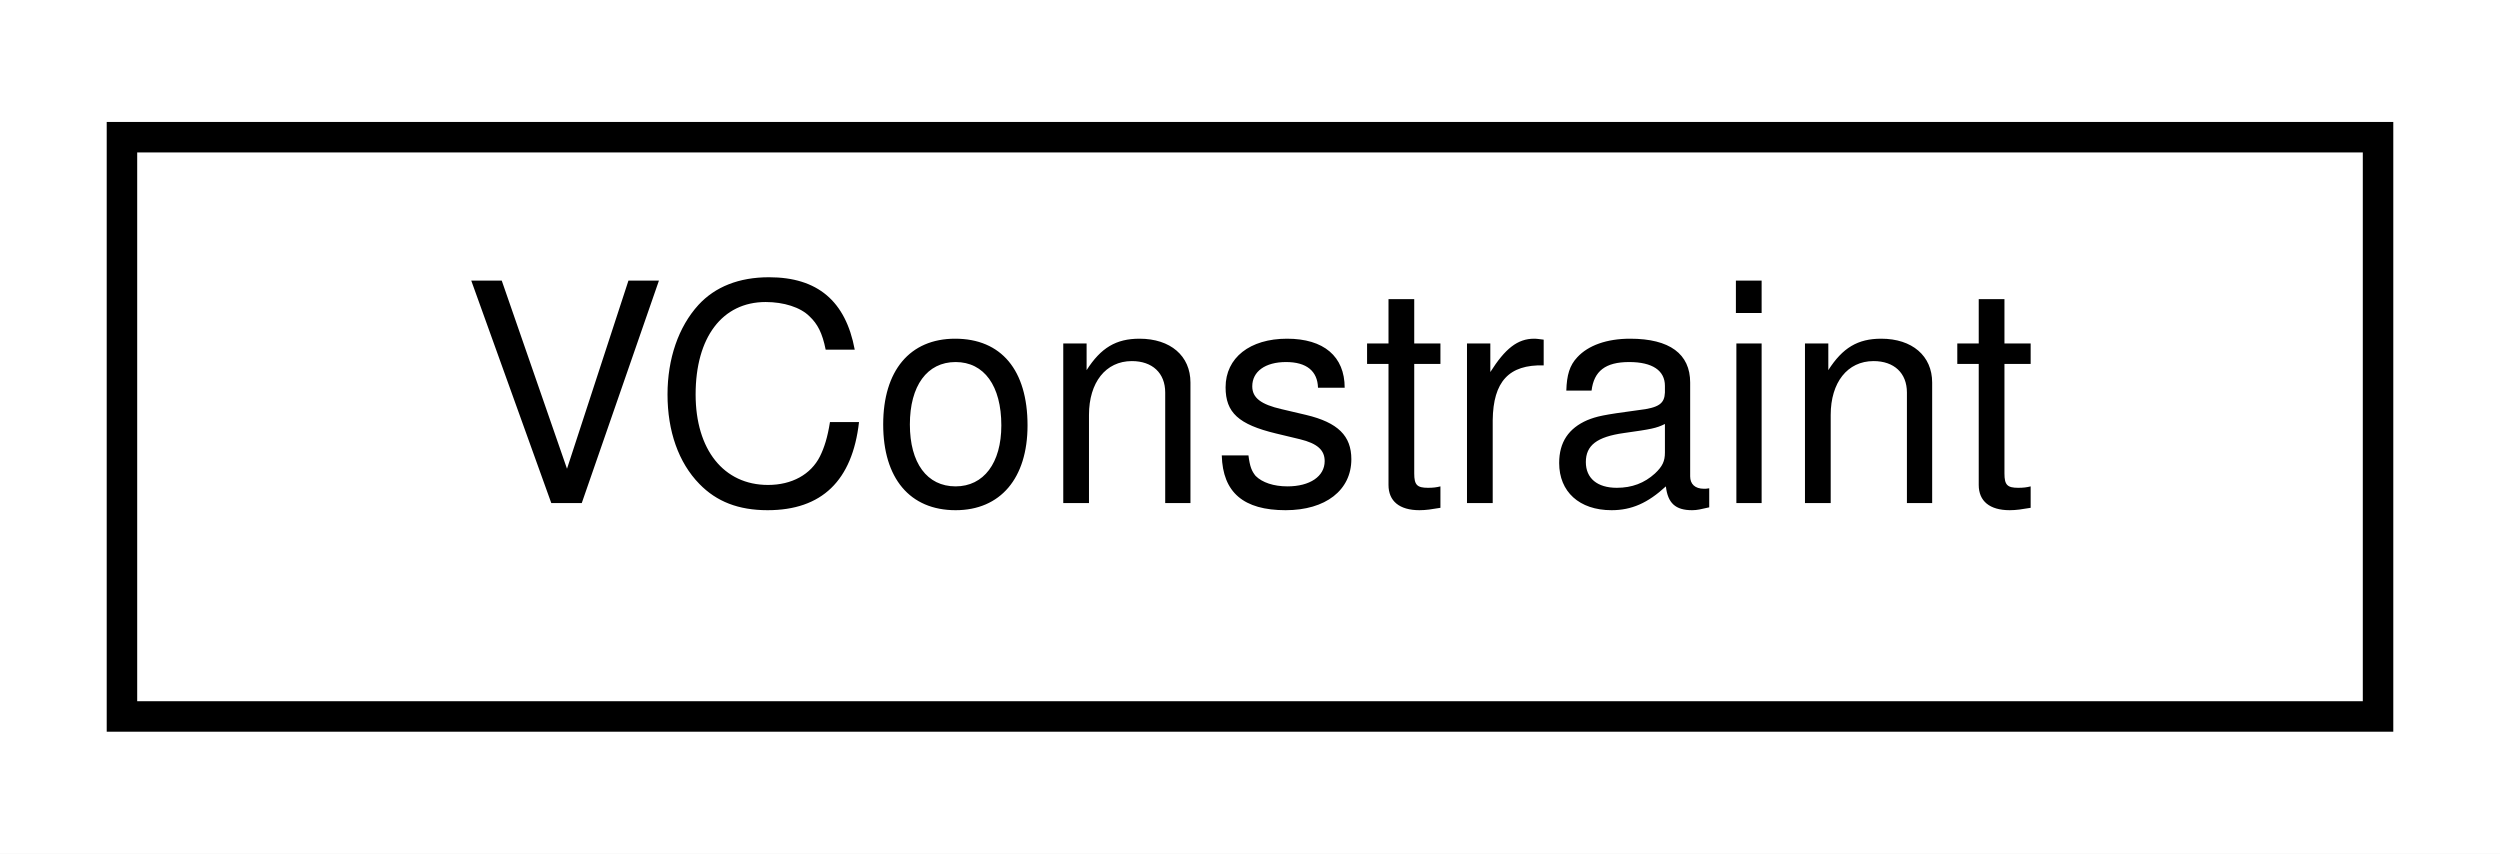
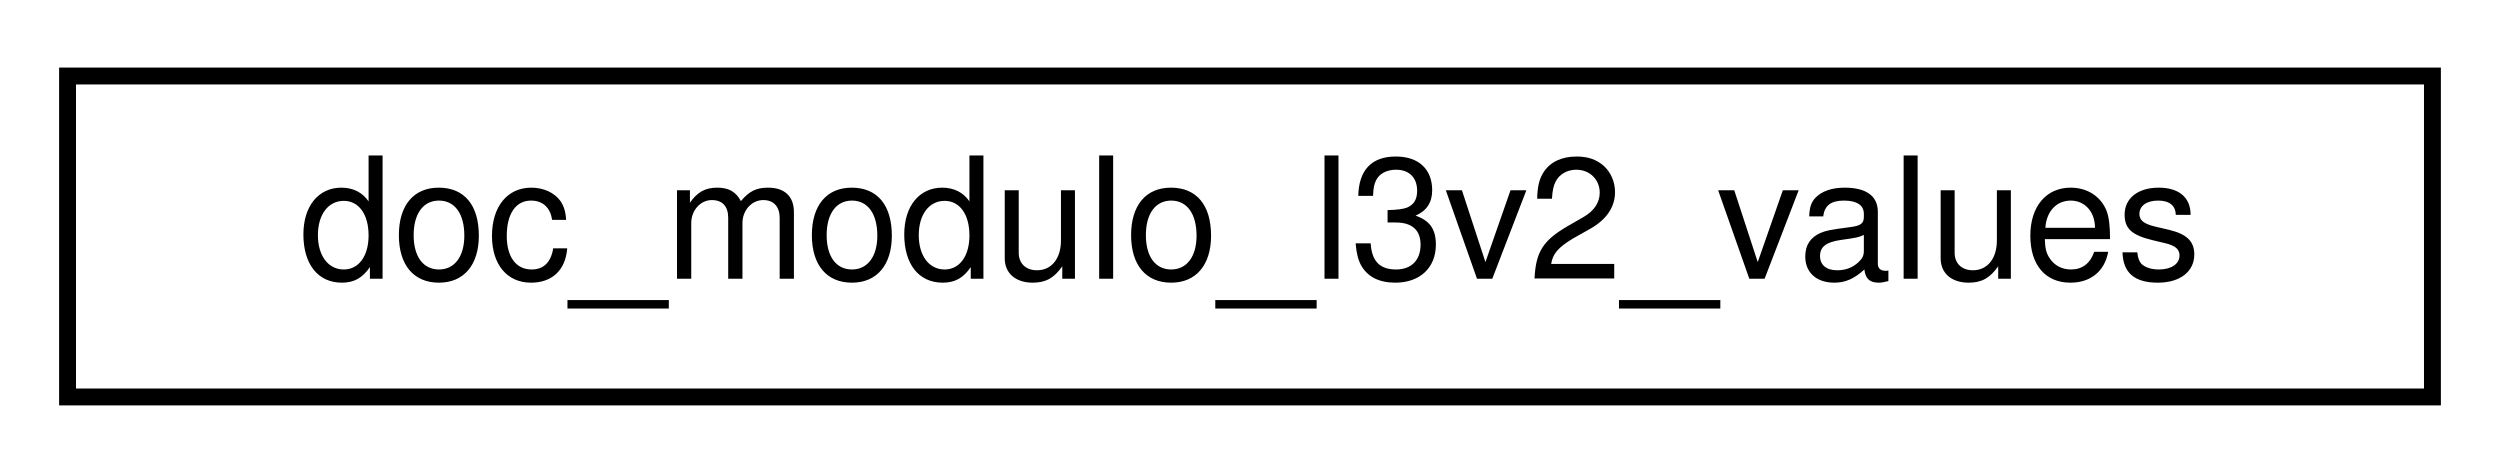
- <svg xmlns="http://www.w3.org/2000/svg" xmlns:xlink="http://www.w3.org/1999/xlink" width="82pt" height="28pt" viewBox="0.00 0.00 82.00 28.00">
+ <svg xmlns="http://www.w3.org/2000/svg" xmlns:xlink="http://www.w3.org/1999/xlink" width="148pt" height="28pt" viewBox="0.00 0.00 148.00 28.00">
  <g id="graph0" class="graph" transform="scale(1 1) rotate(0) translate(4 24)">
-     <polygon fill="white" stroke="transparent" points="-4,4 -4,-24 78,-24 78,4 -4,4" />
+     <polygon fill="white" stroke="transparent" points="-4,4 -4,-24 144,-24 144,4 -4,4" />
    <g id="node1" class="node">
      <g id="a_node1">
-         <a xlink:href="class_v_constraint.html" target="_top" xlink:title=" ">
-           <polygon fill="white" stroke="black" points="0,-0.5 0,-19.5 74,-19.5 74,-0.5 0,-0.5" />
-           <text text-anchor="middle" x="37" y="-7.5" font-family="Helvetica,sans-Serif" font-size="10.00">VConstraint</text>
+         <a xlink:href="classdoc__modulo__l3v2__values.html" target="_top" xlink:title=" ">
+           <polygon fill="white" stroke="black" points="0,-0.5 0,-19.5 140,-19.5 140,-0.5 0,-0.5" />
+           <text text-anchor="middle" x="70" y="-7.5" font-family="Helvetica,sans-Serif" font-size="10.00">doc_modulo_l3v2_values</text>
        </a>
      </g>
    </g>
  </g>
</svg>
